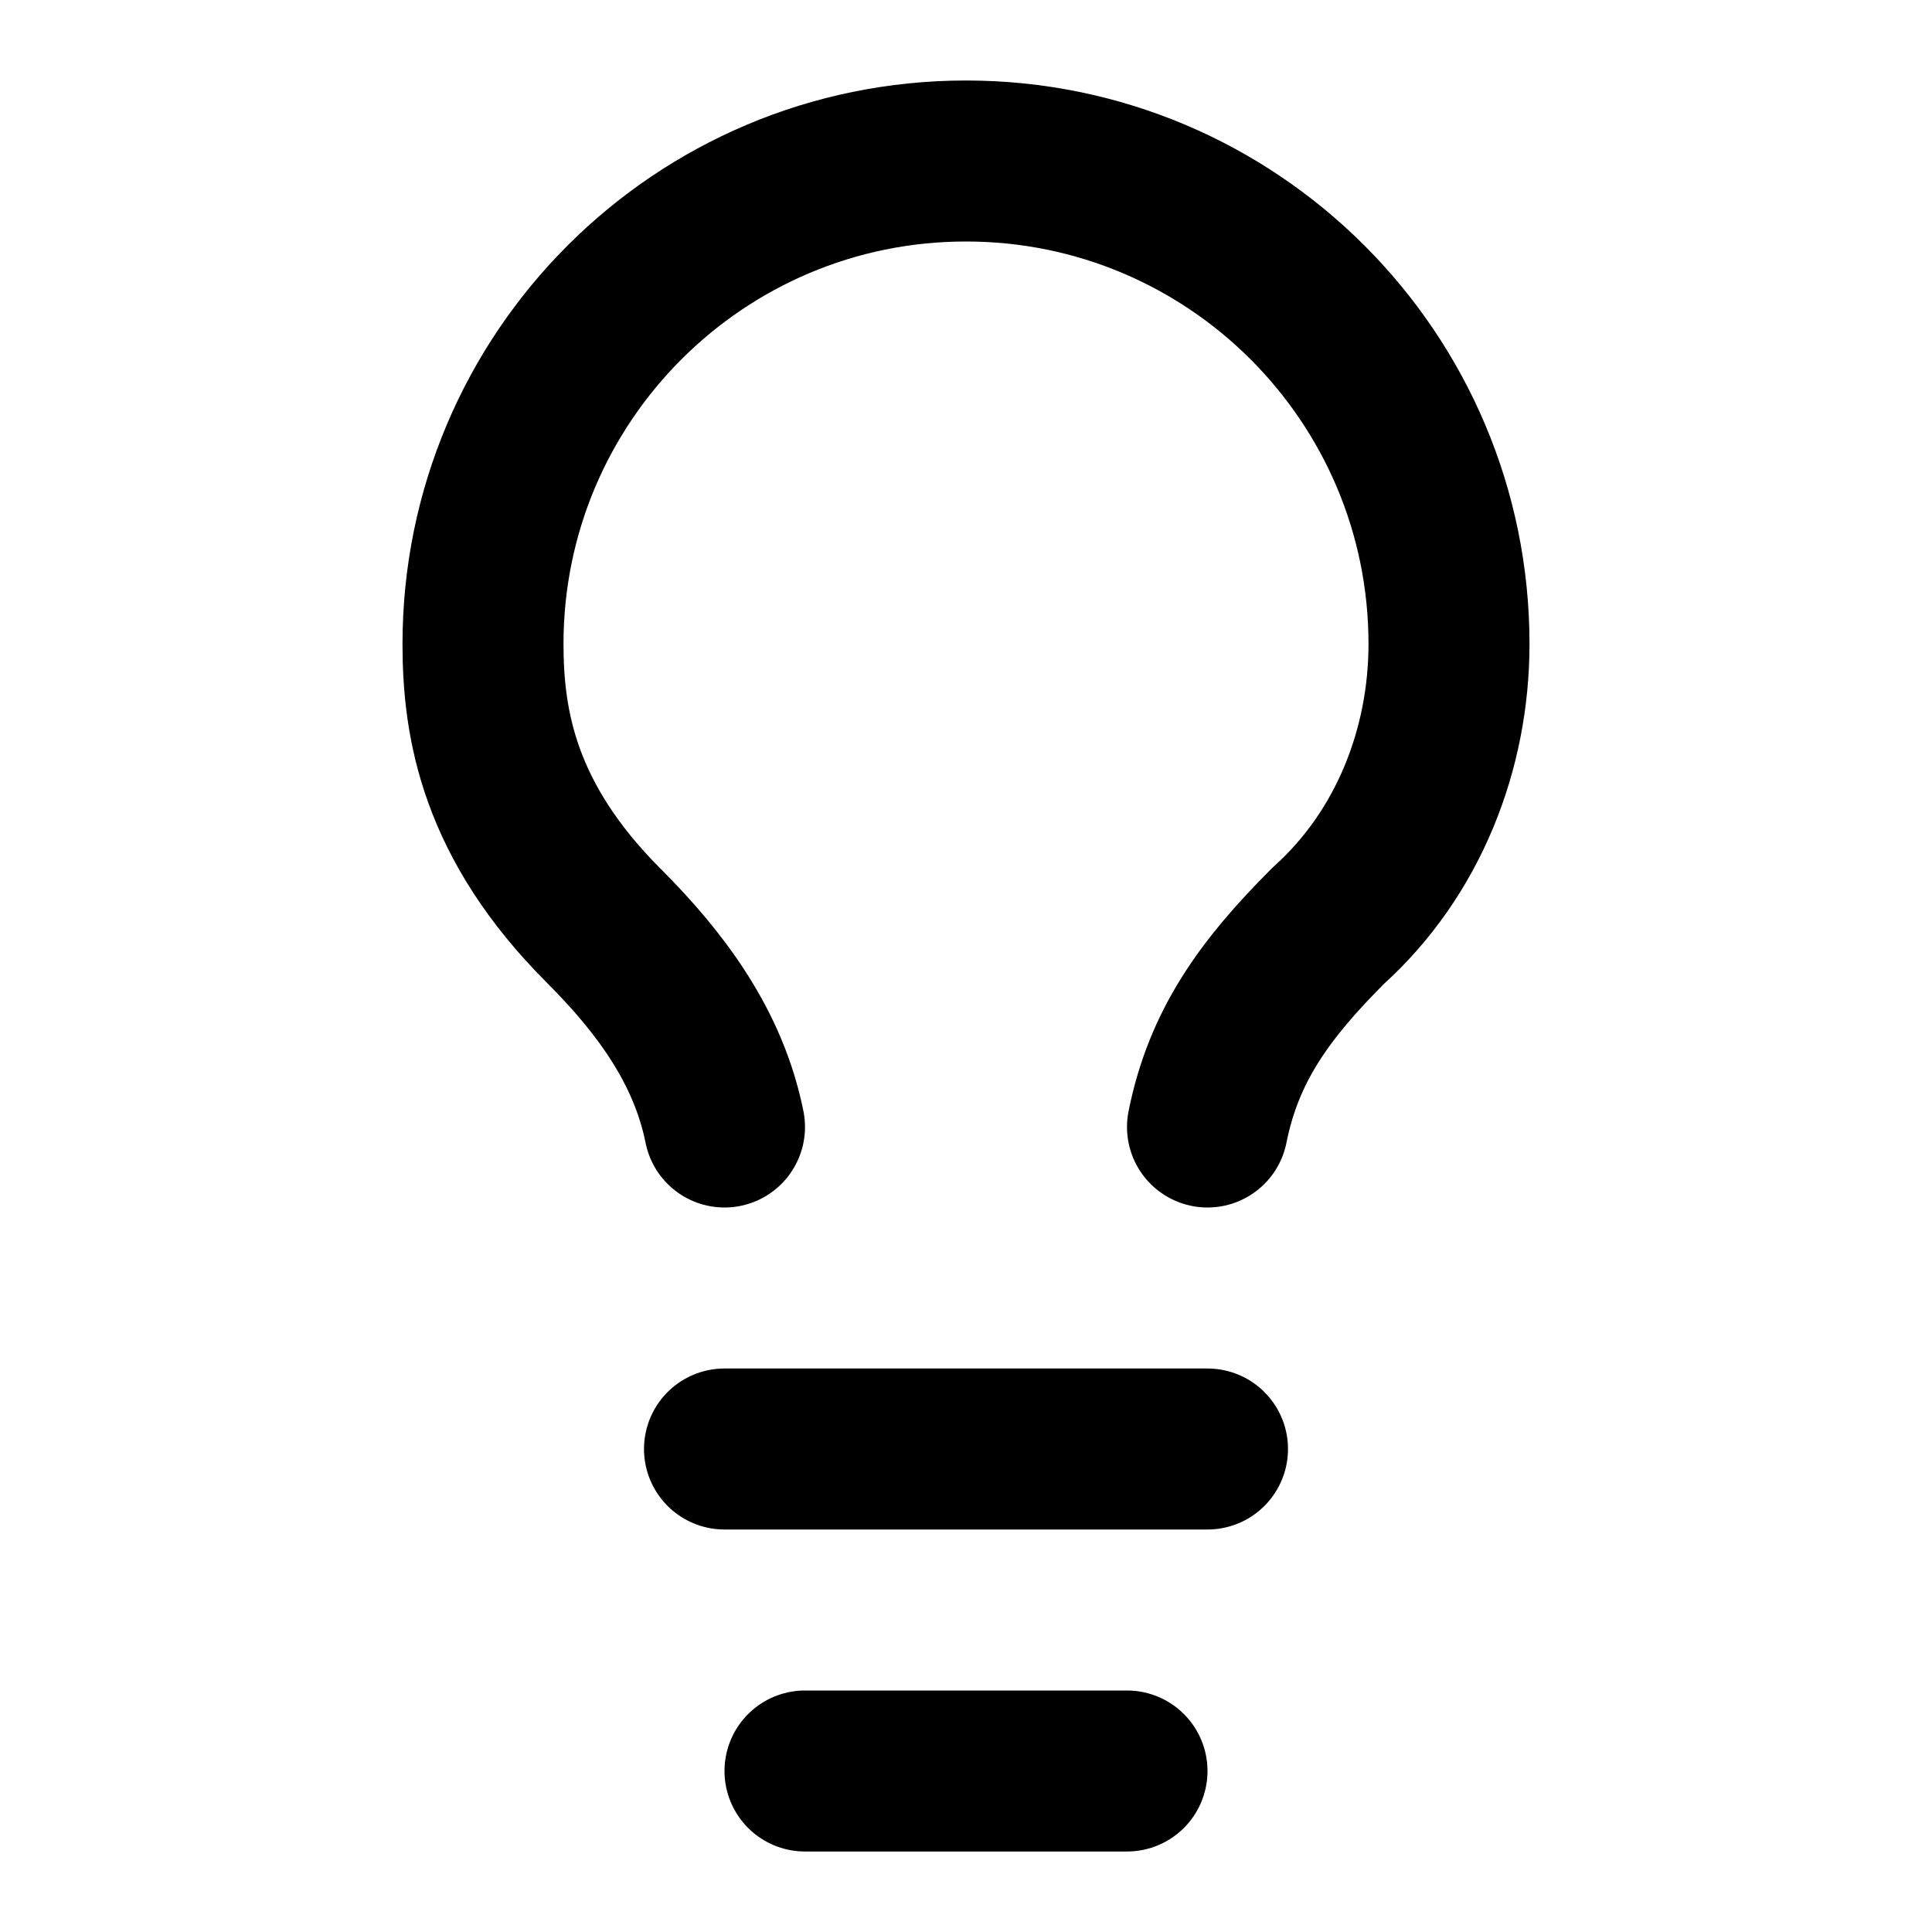
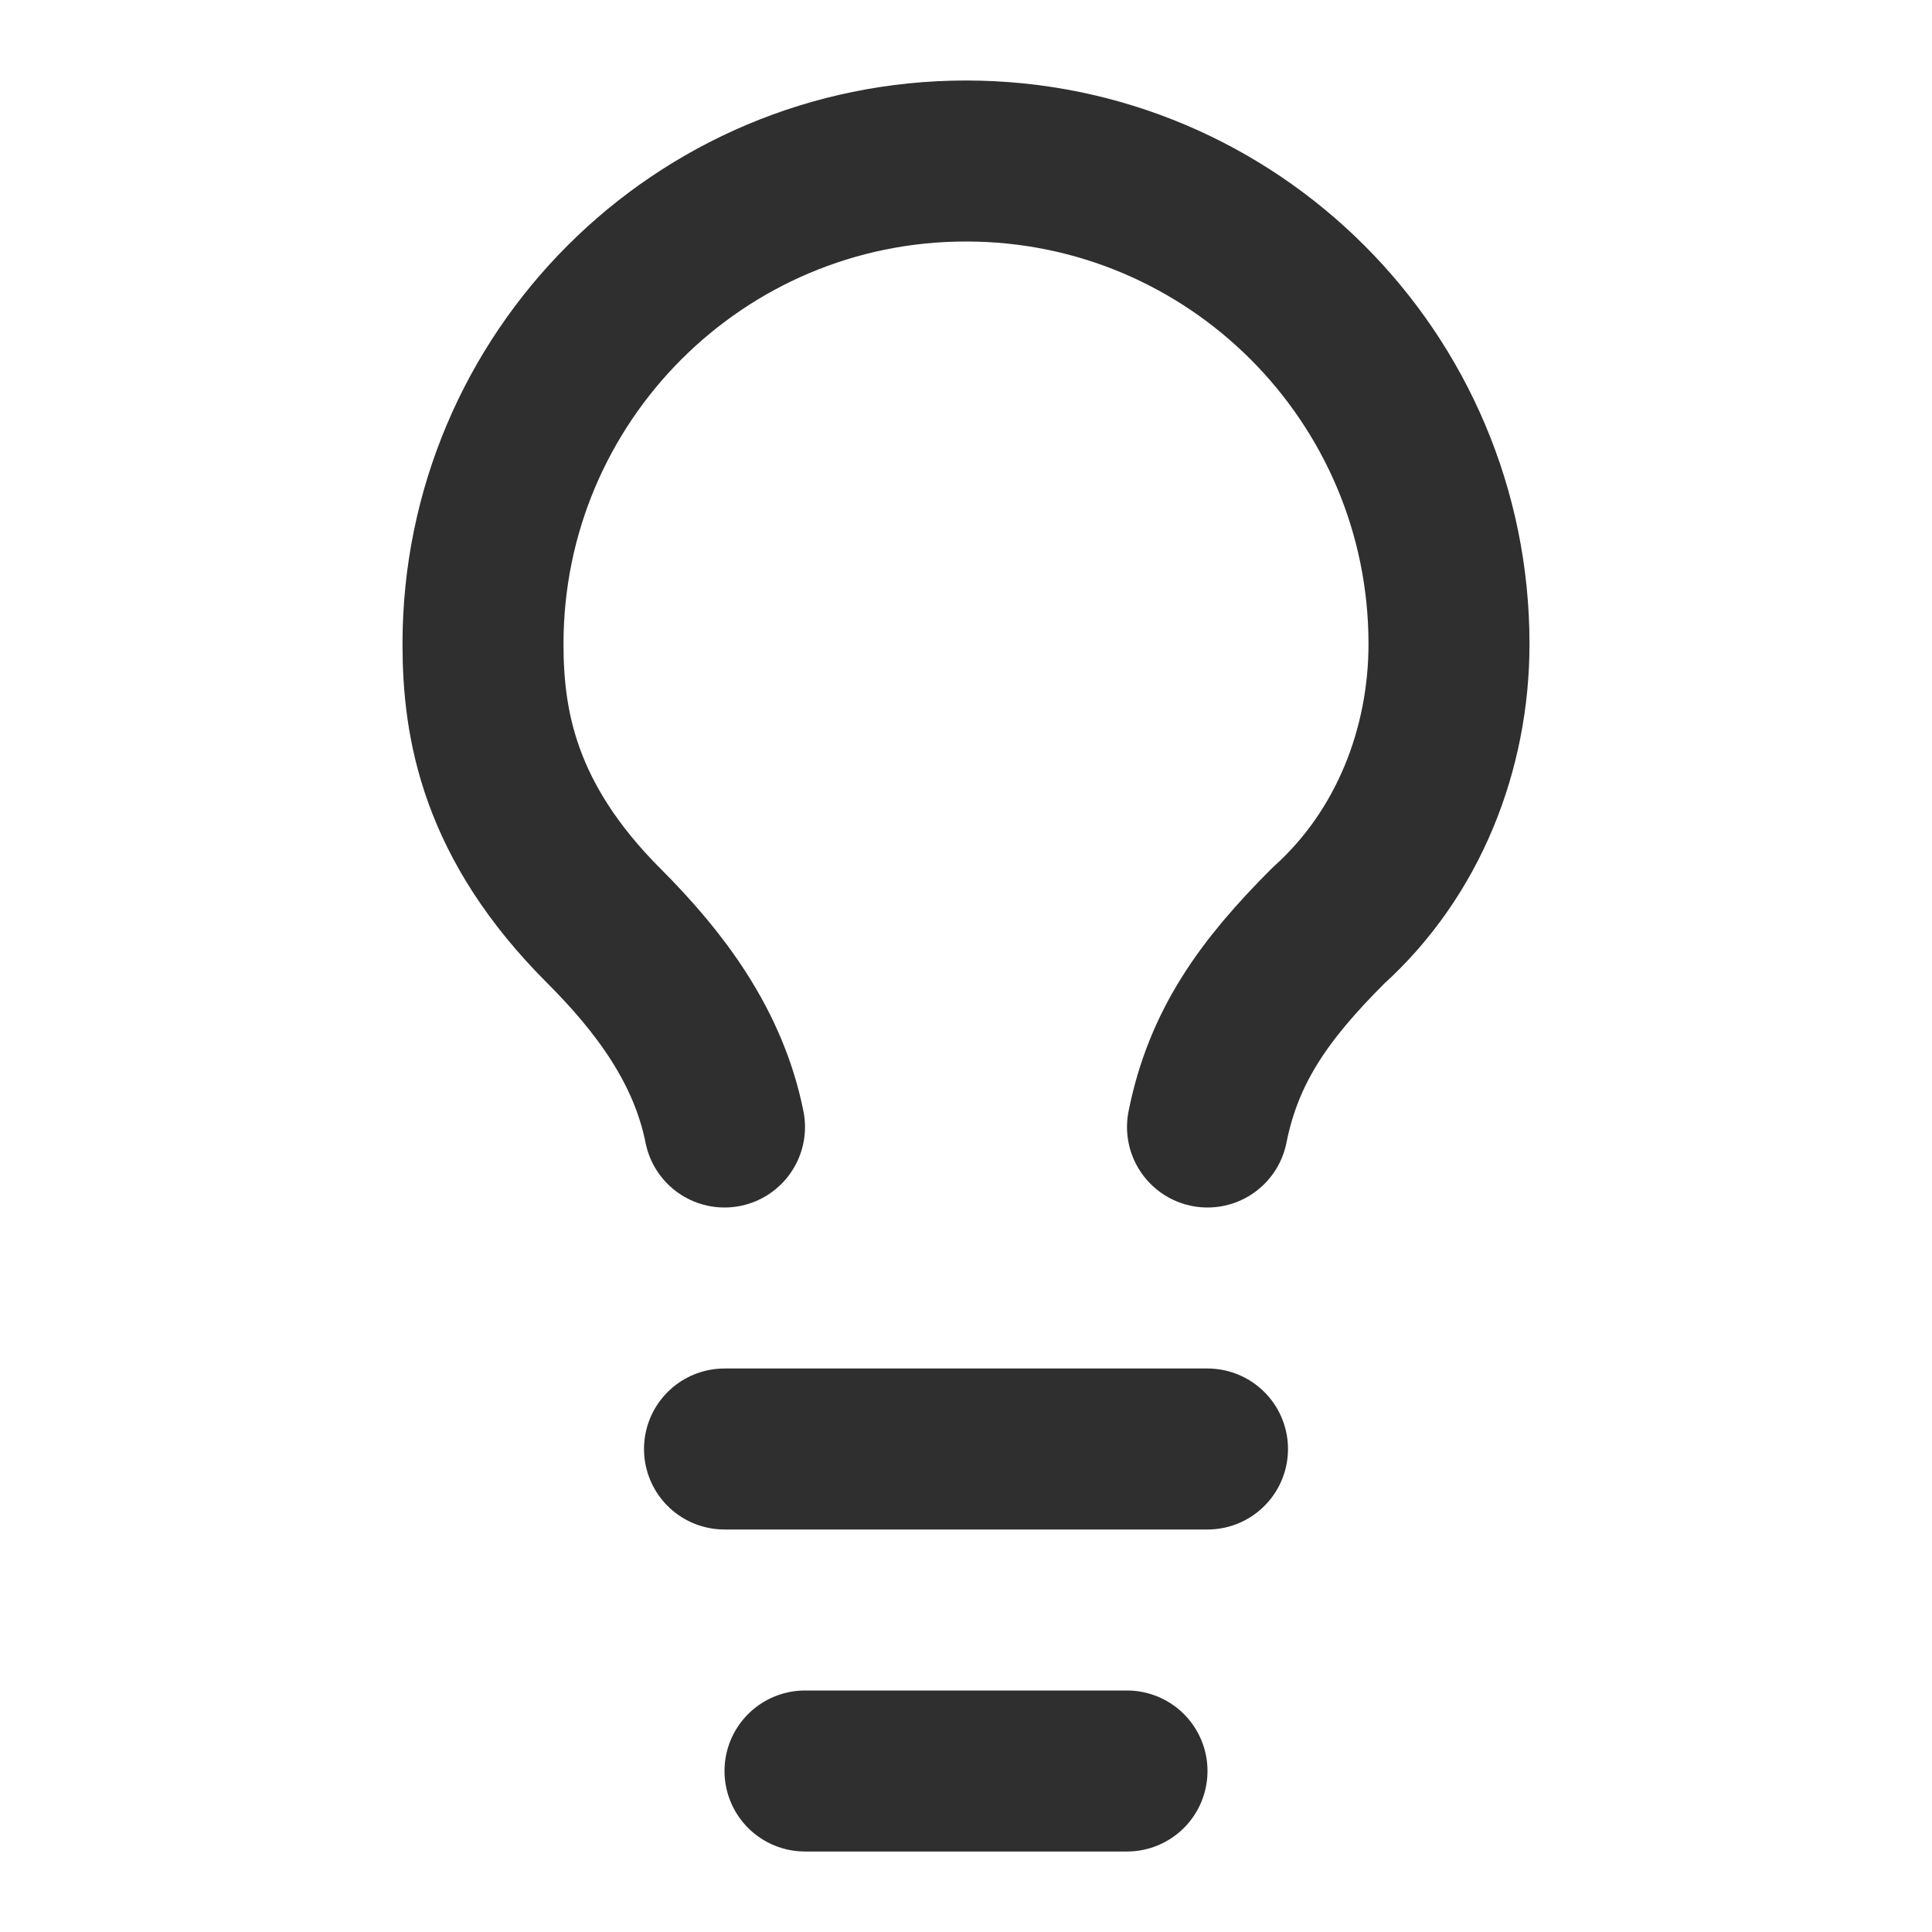
- <svg xmlns="http://www.w3.org/2000/svg" width="24" height="24" viewBox="0 0 24 24" fill="none" stroke="currentColor" stroke-width="2" stroke-linecap="round" stroke-linejoin="round" class="lucide lucide-lightbulb">
+ <svg xmlns="http://www.w3.org/2000/svg" width="24" height="24" viewBox="0 0 24 24" fill="none" stroke="#2f2f2f" stroke-width="2" stroke-linecap="round" stroke-linejoin="round" class="lucide lucide-lightbulb">
  <path d="M15 14c.2-1 .7-1.7 1.5-2.5 1-.9 1.5-2.2 1.5-3.5A6 6 0 0 0 6 8c0 1 .2 2.2 1.5 3.5.7.7 1.3 1.5 1.5 2.5" />
  <path d="M9 18h6" />
  <path d="M10 22h4" />
</svg>
